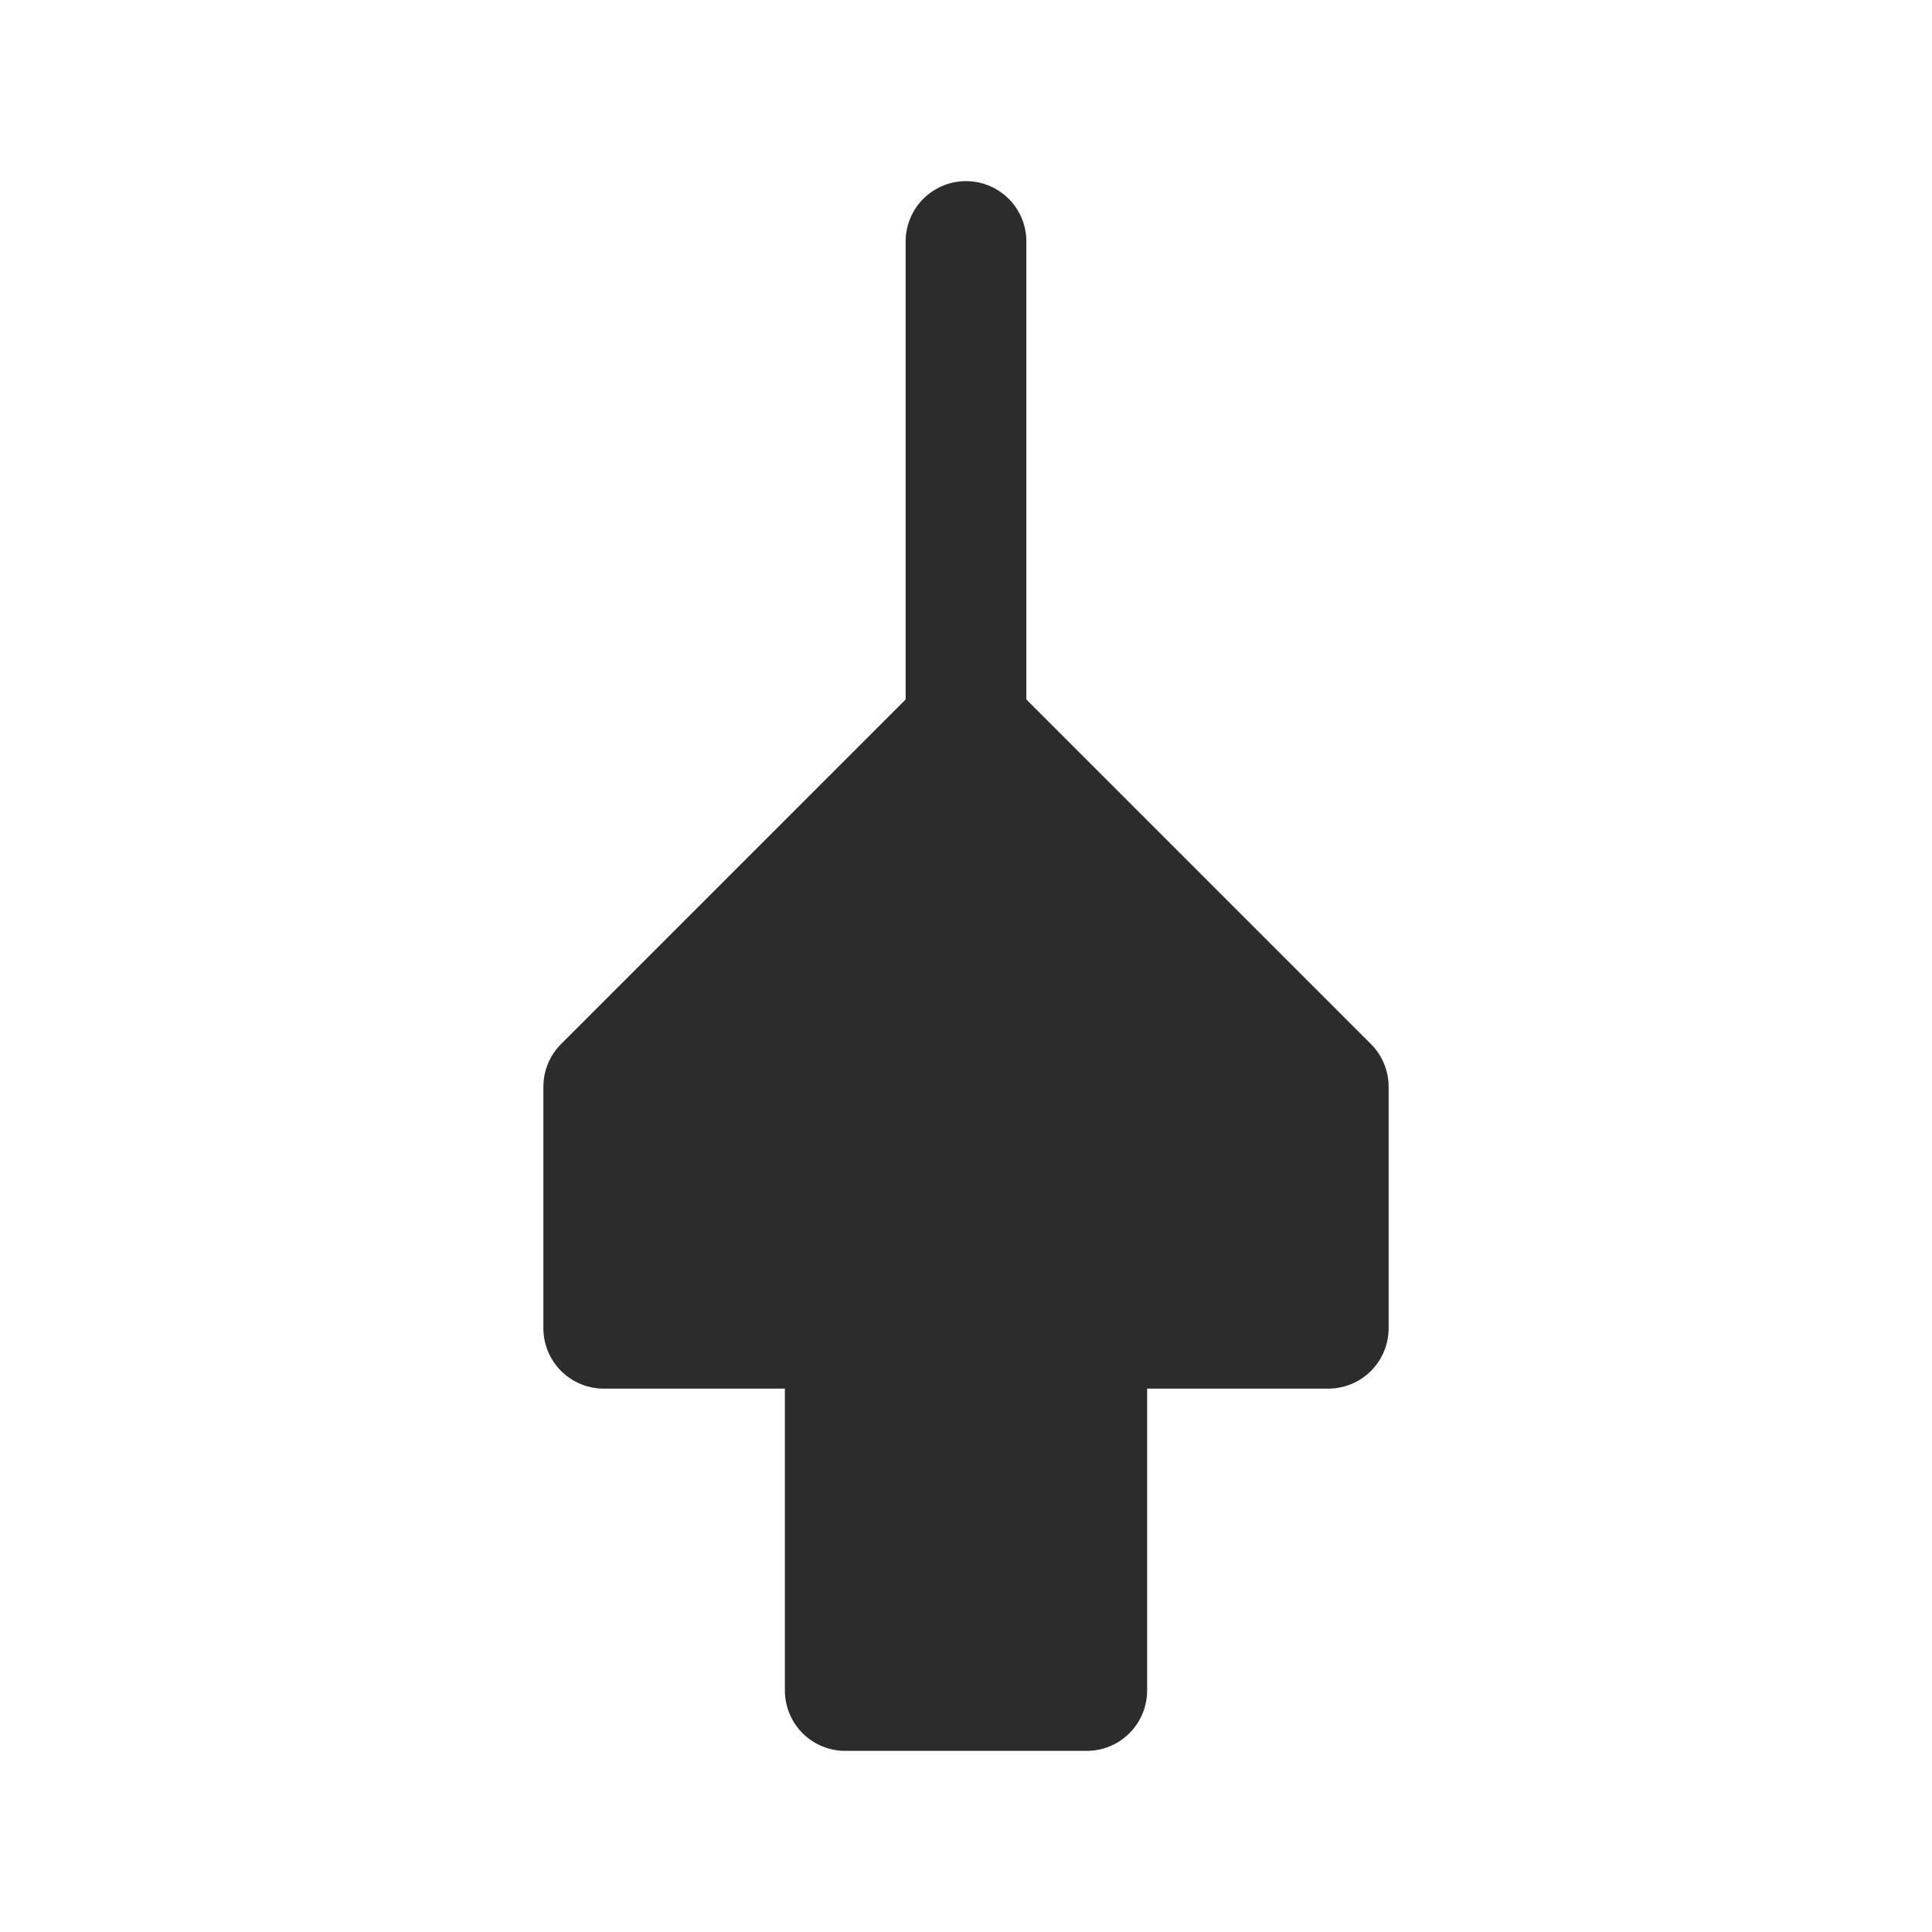
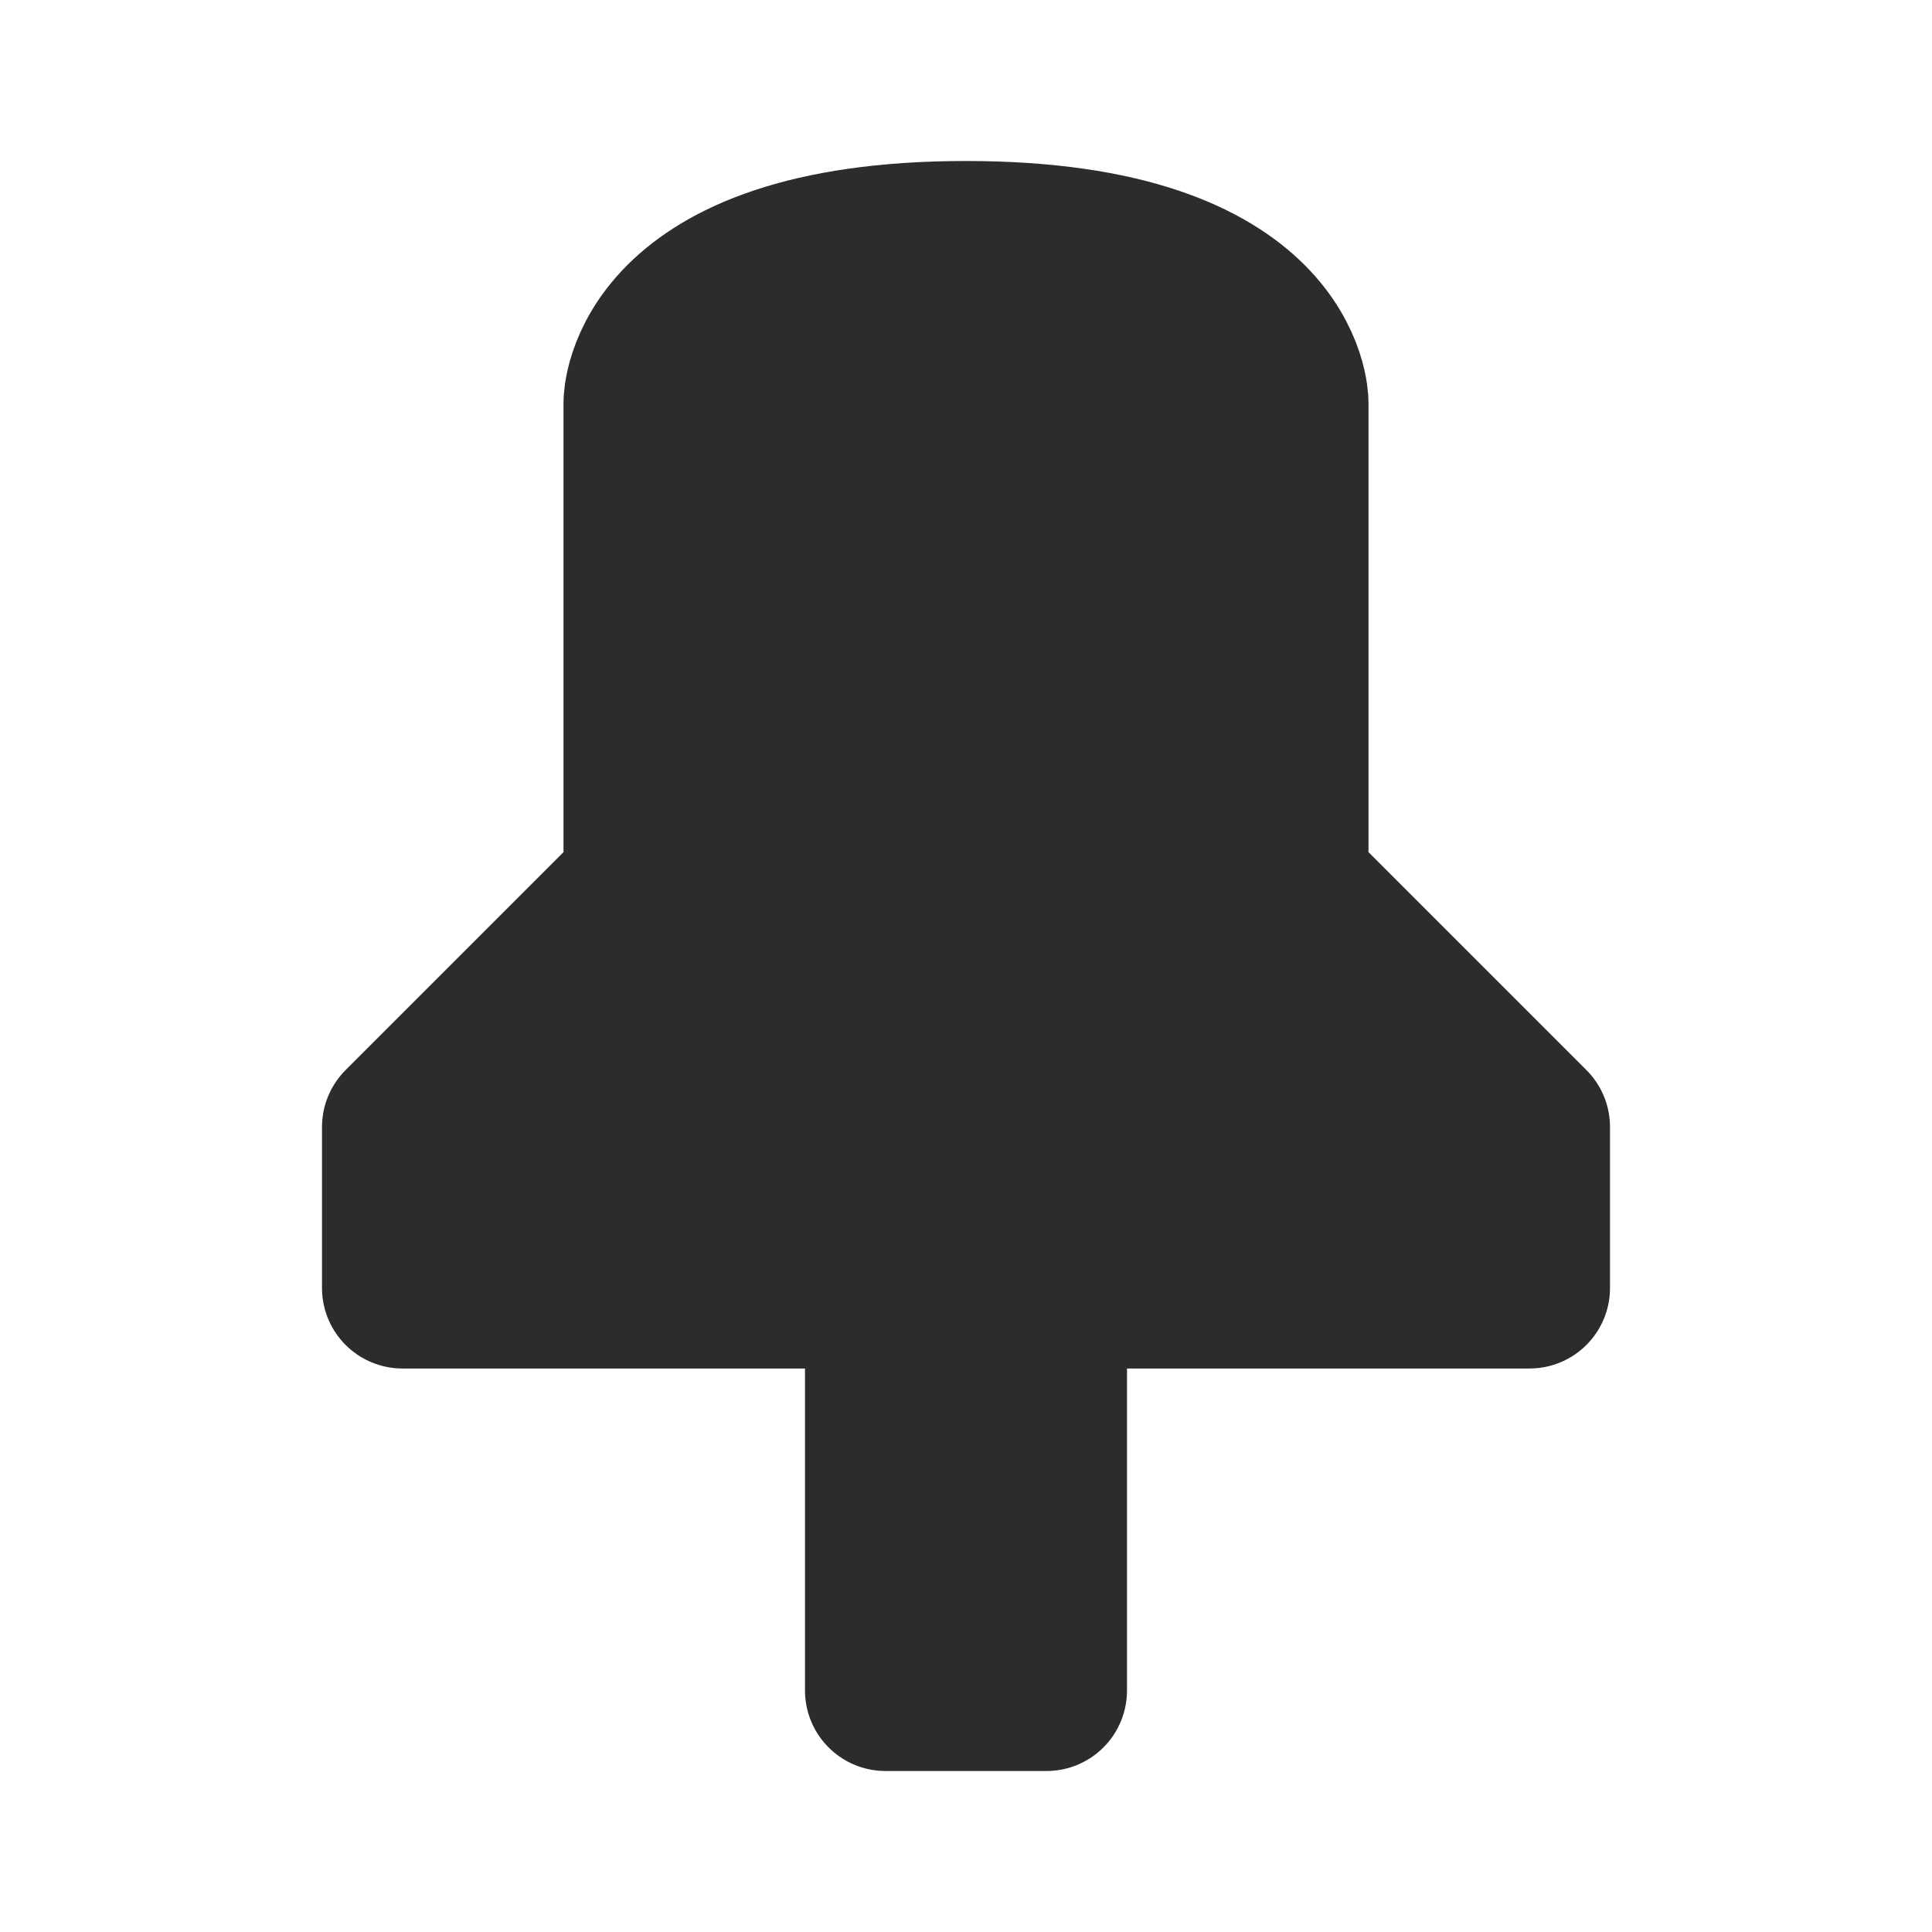
- <svg xmlns="http://www.w3.org/2000/svg" width="32" height="32" viewBox="0 0 32 32" fill="none">
-   <path d="M16 4L16 12M16 12L10 18V22H14V28H18V22H22V18L16 12Z" fill="#2c2c2c" stroke="#2c2c2c" stroke-width="2" stroke-linecap="round" stroke-linejoin="round" />
+ <svg xmlns="http://www.w3.org/2000/svg" width="32" height="32" viewBox="0 0 24 24" fill="none">
+   <path d="M16 5C16 5 16 3 12 3C8 3 8 5 8 5V11L5 14V16H11V21H13V16H19V14L16 11V5Z" fill="#2c2c2c" stroke="#2c2c2c" stroke-width="2" stroke-linecap="round" stroke-linejoin="round" />
</svg>
